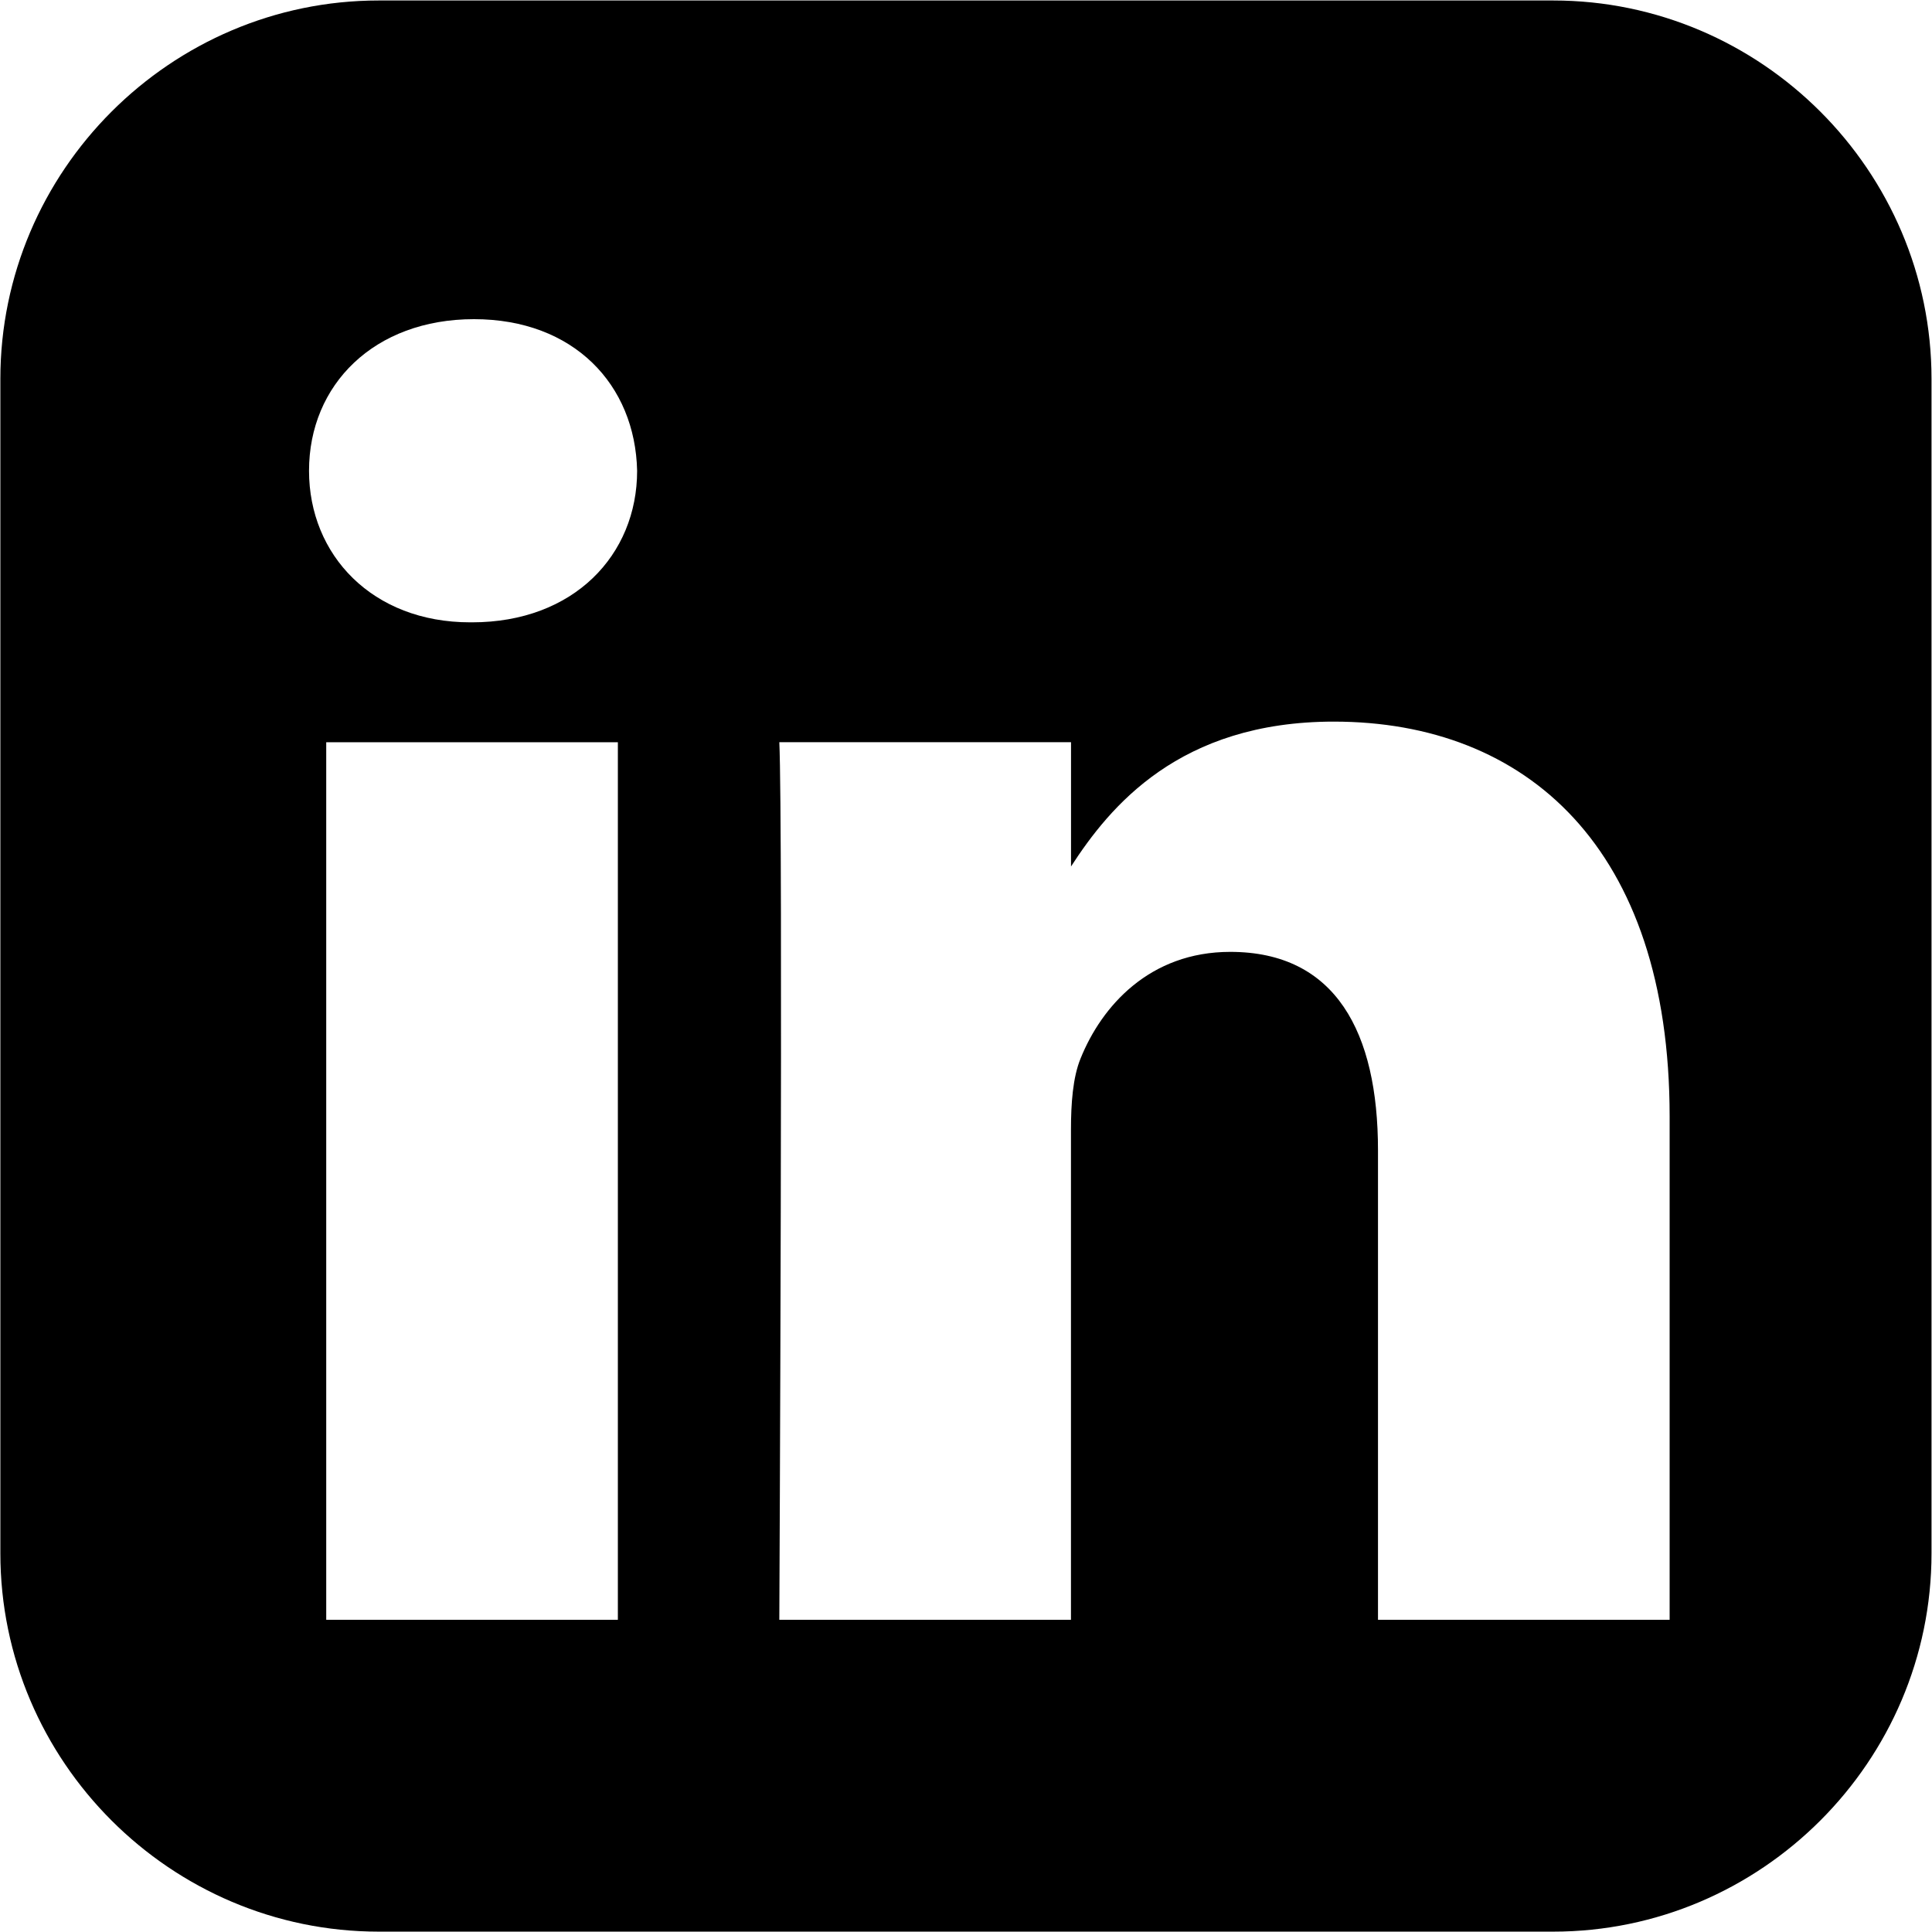
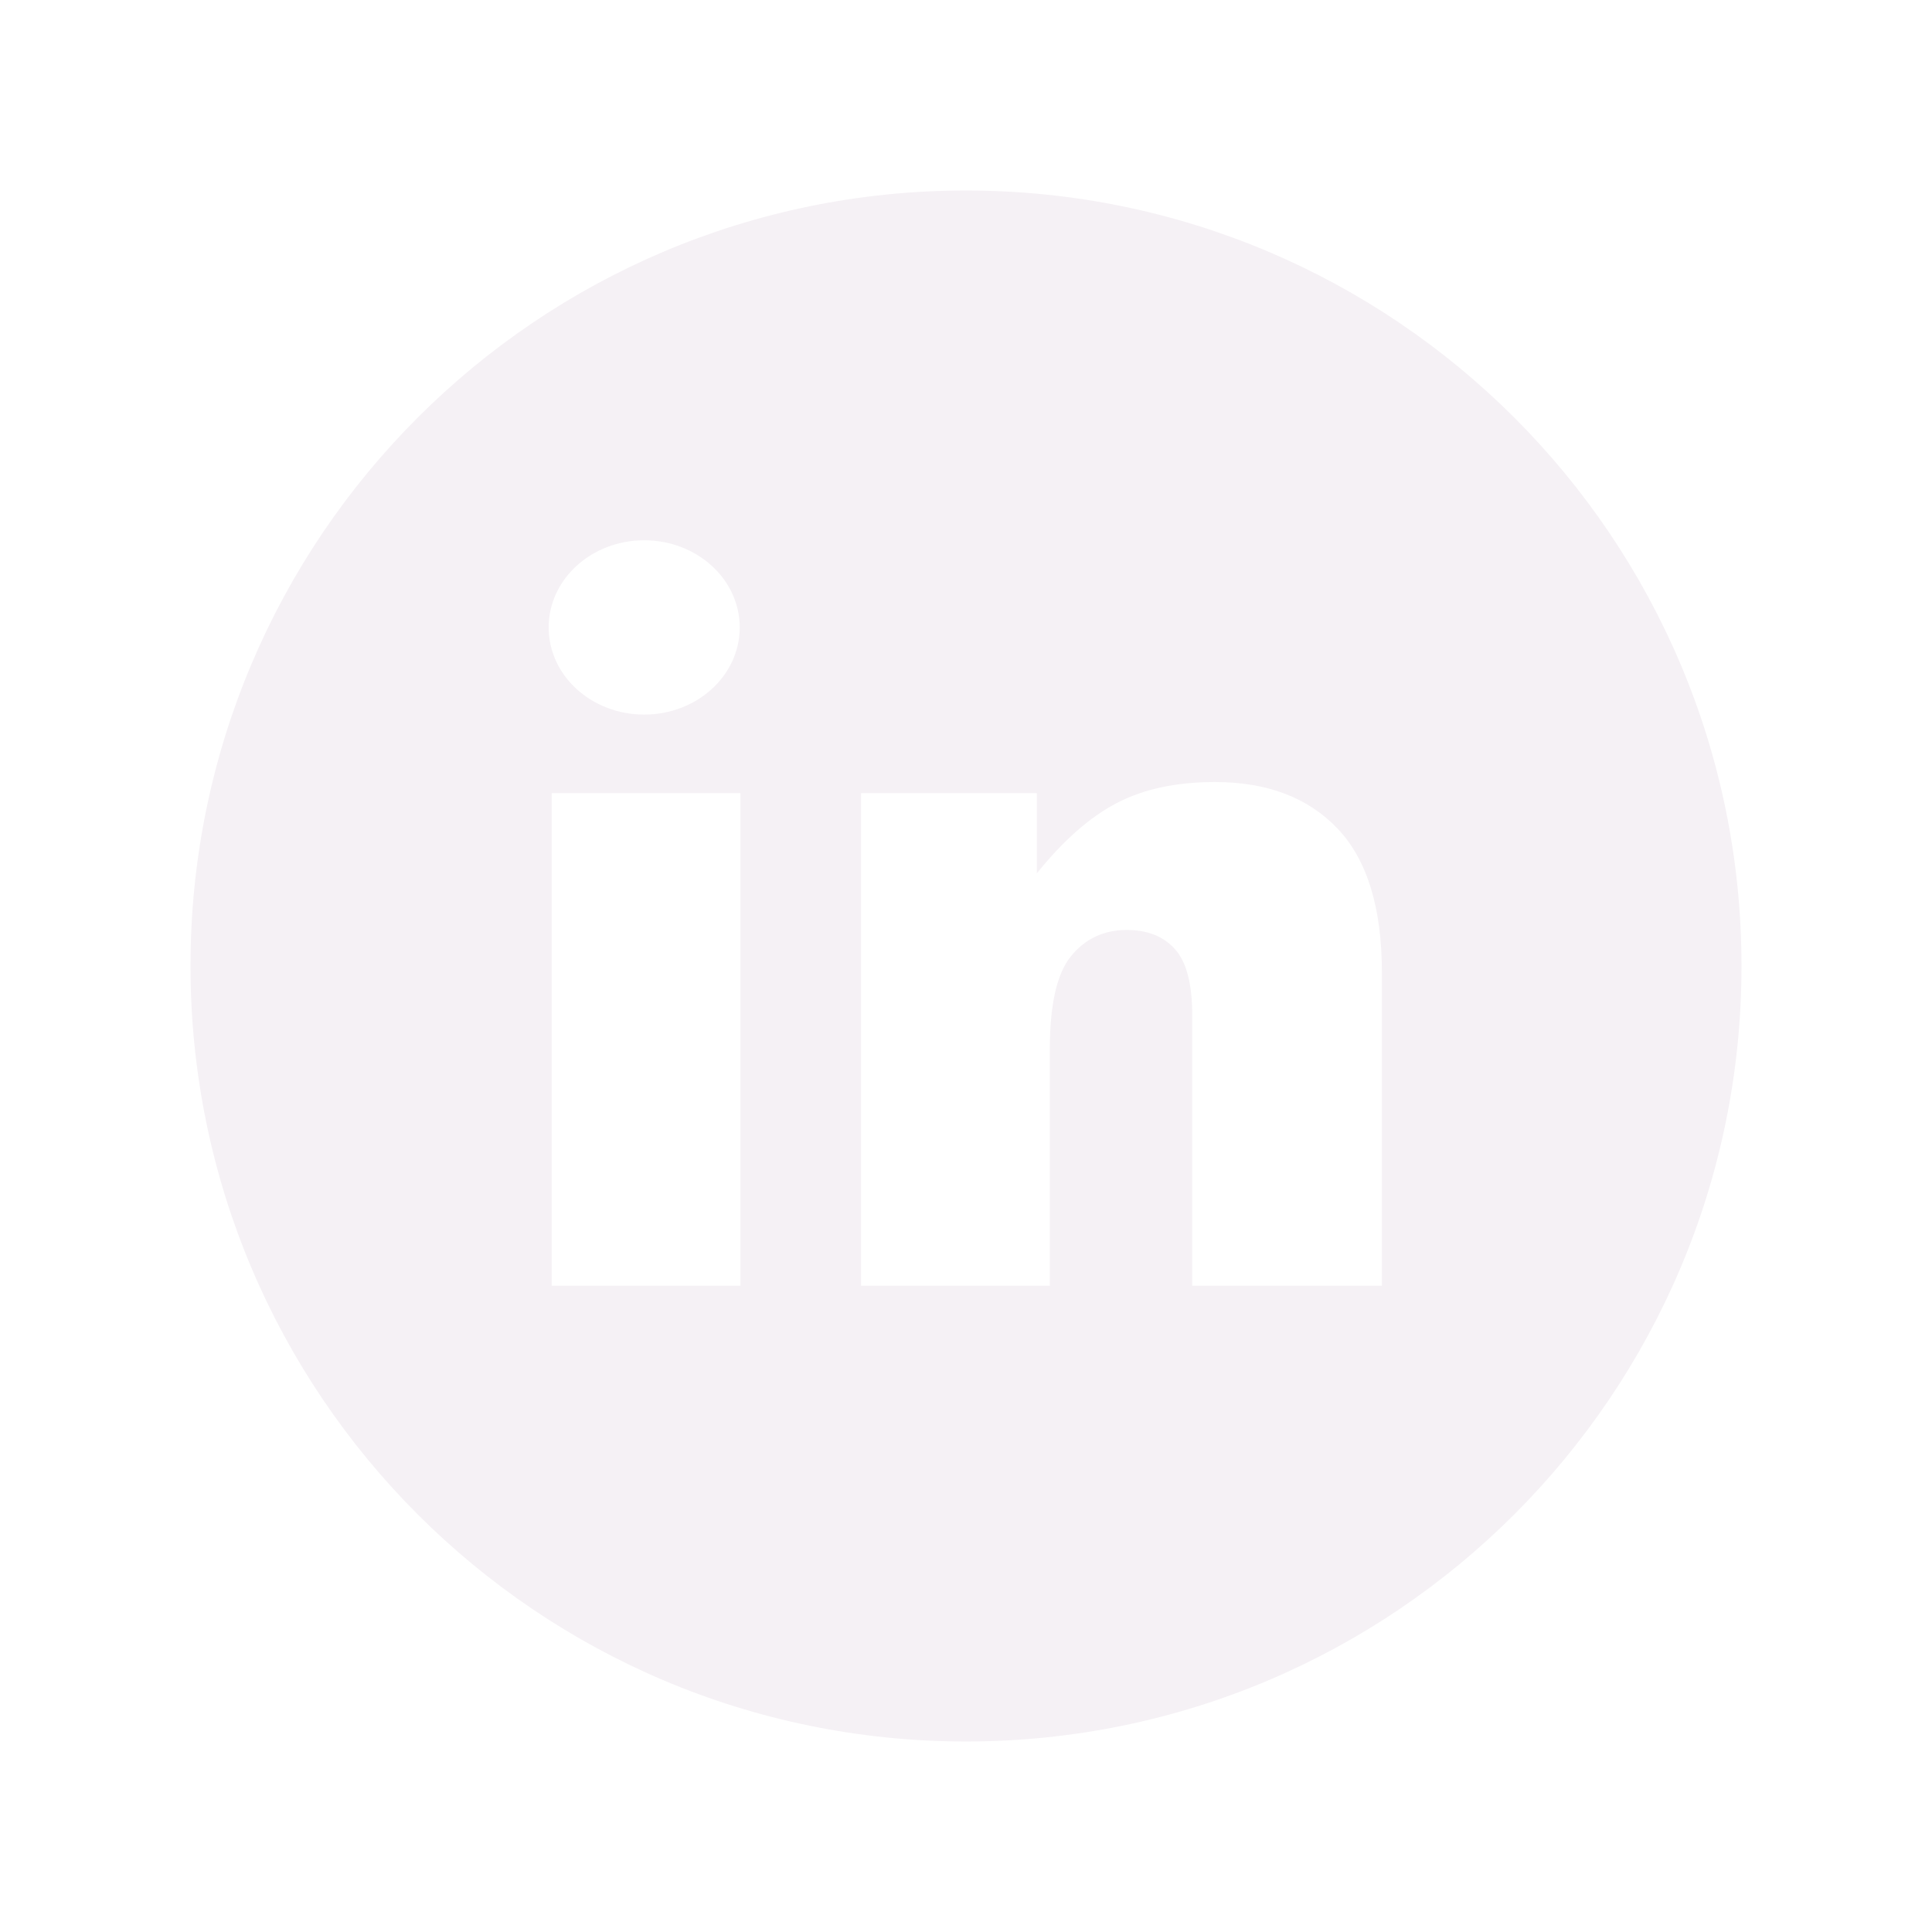
- <svg xmlns="http://www.w3.org/2000/svg" width="1000" height="1000" version="1">
-   <path d="M196.064.25C88.347.25.187 88.408.187 196.127v607.841c0 107.717 88.158 195.845 195.877 195.845h607.841c107.718 0 195.845-88.127 195.845-195.845V196.127C999.75 88.41 911.623.25 803.905.25H196.064zm49.266 164.948c51.648 0 83.461 33.906 84.443 78.475 0 43.585-32.797 78.444-85.442 78.444h-.969c-50.665 0-83.412-34.857-83.412-78.444 0-44.568 33.738-78.475 85.379-78.475zm445.08 208.31c99.329 0 173.79 64.922 173.79 204.436v260.449H713.247V595.406c0-61.06-21.847-102.718-76.476-102.718-41.704 0-66.562 28.078-77.476 55.202-3.987 9.704-4.967 23.257-4.967 36.832v253.671H403.375s1.981-411.613 0-454.233h150.984v64.324c20.06-30.95 55.942-74.977 136.051-74.977zm-521.556 10.685h150.953v454.202H168.854V384.193z" />
+ <svg xmlns="http://www.w3.org/2000/svg" width="288" height="288">
+   <svg width="288" height="288" viewBox="0 0 144.083 144">
+     <path fill="#f5f1f5" d="M72.04 14.166c-31.939 0-57.833 25.894-57.833 57.833 0 31.94 25.893 57.835 57.833 57.835 31.941 0 57.836-25.895 57.836-57.835-.001-31.939-25.895-57.833-57.836-57.833zM48.042 40.25c3.934 0 7.125 2.91 7.125 6.5s-3.191 6.5-7.125 6.5c-3.936 0-7.125-2.91-7.125-6.5s3.189-6.5 7.125-6.5zm7.179 55.595H41.143V59.11h14.078v36.735zm47.838 0H88.913v-20.2c0-2.306-.428-3.938-1.281-4.896-.854-.956-2.053-1.436-3.596-1.436-1.707 0-3.092.646-4.152 1.938-1.061 1.292-1.59 3.609-1.59 6.953v17.641H64.215V59.11h13.109v5.983c1.959-2.443 3.943-4.19 5.949-5.24 2.006-1.049 4.449-1.573 7.332-1.573 3.898 0 6.947 1.158 9.15 3.476 2.201 2.317 3.303 5.897 3.303 10.74v23.349z" class="color000 svgShape" />
+   </svg>
</svg>
